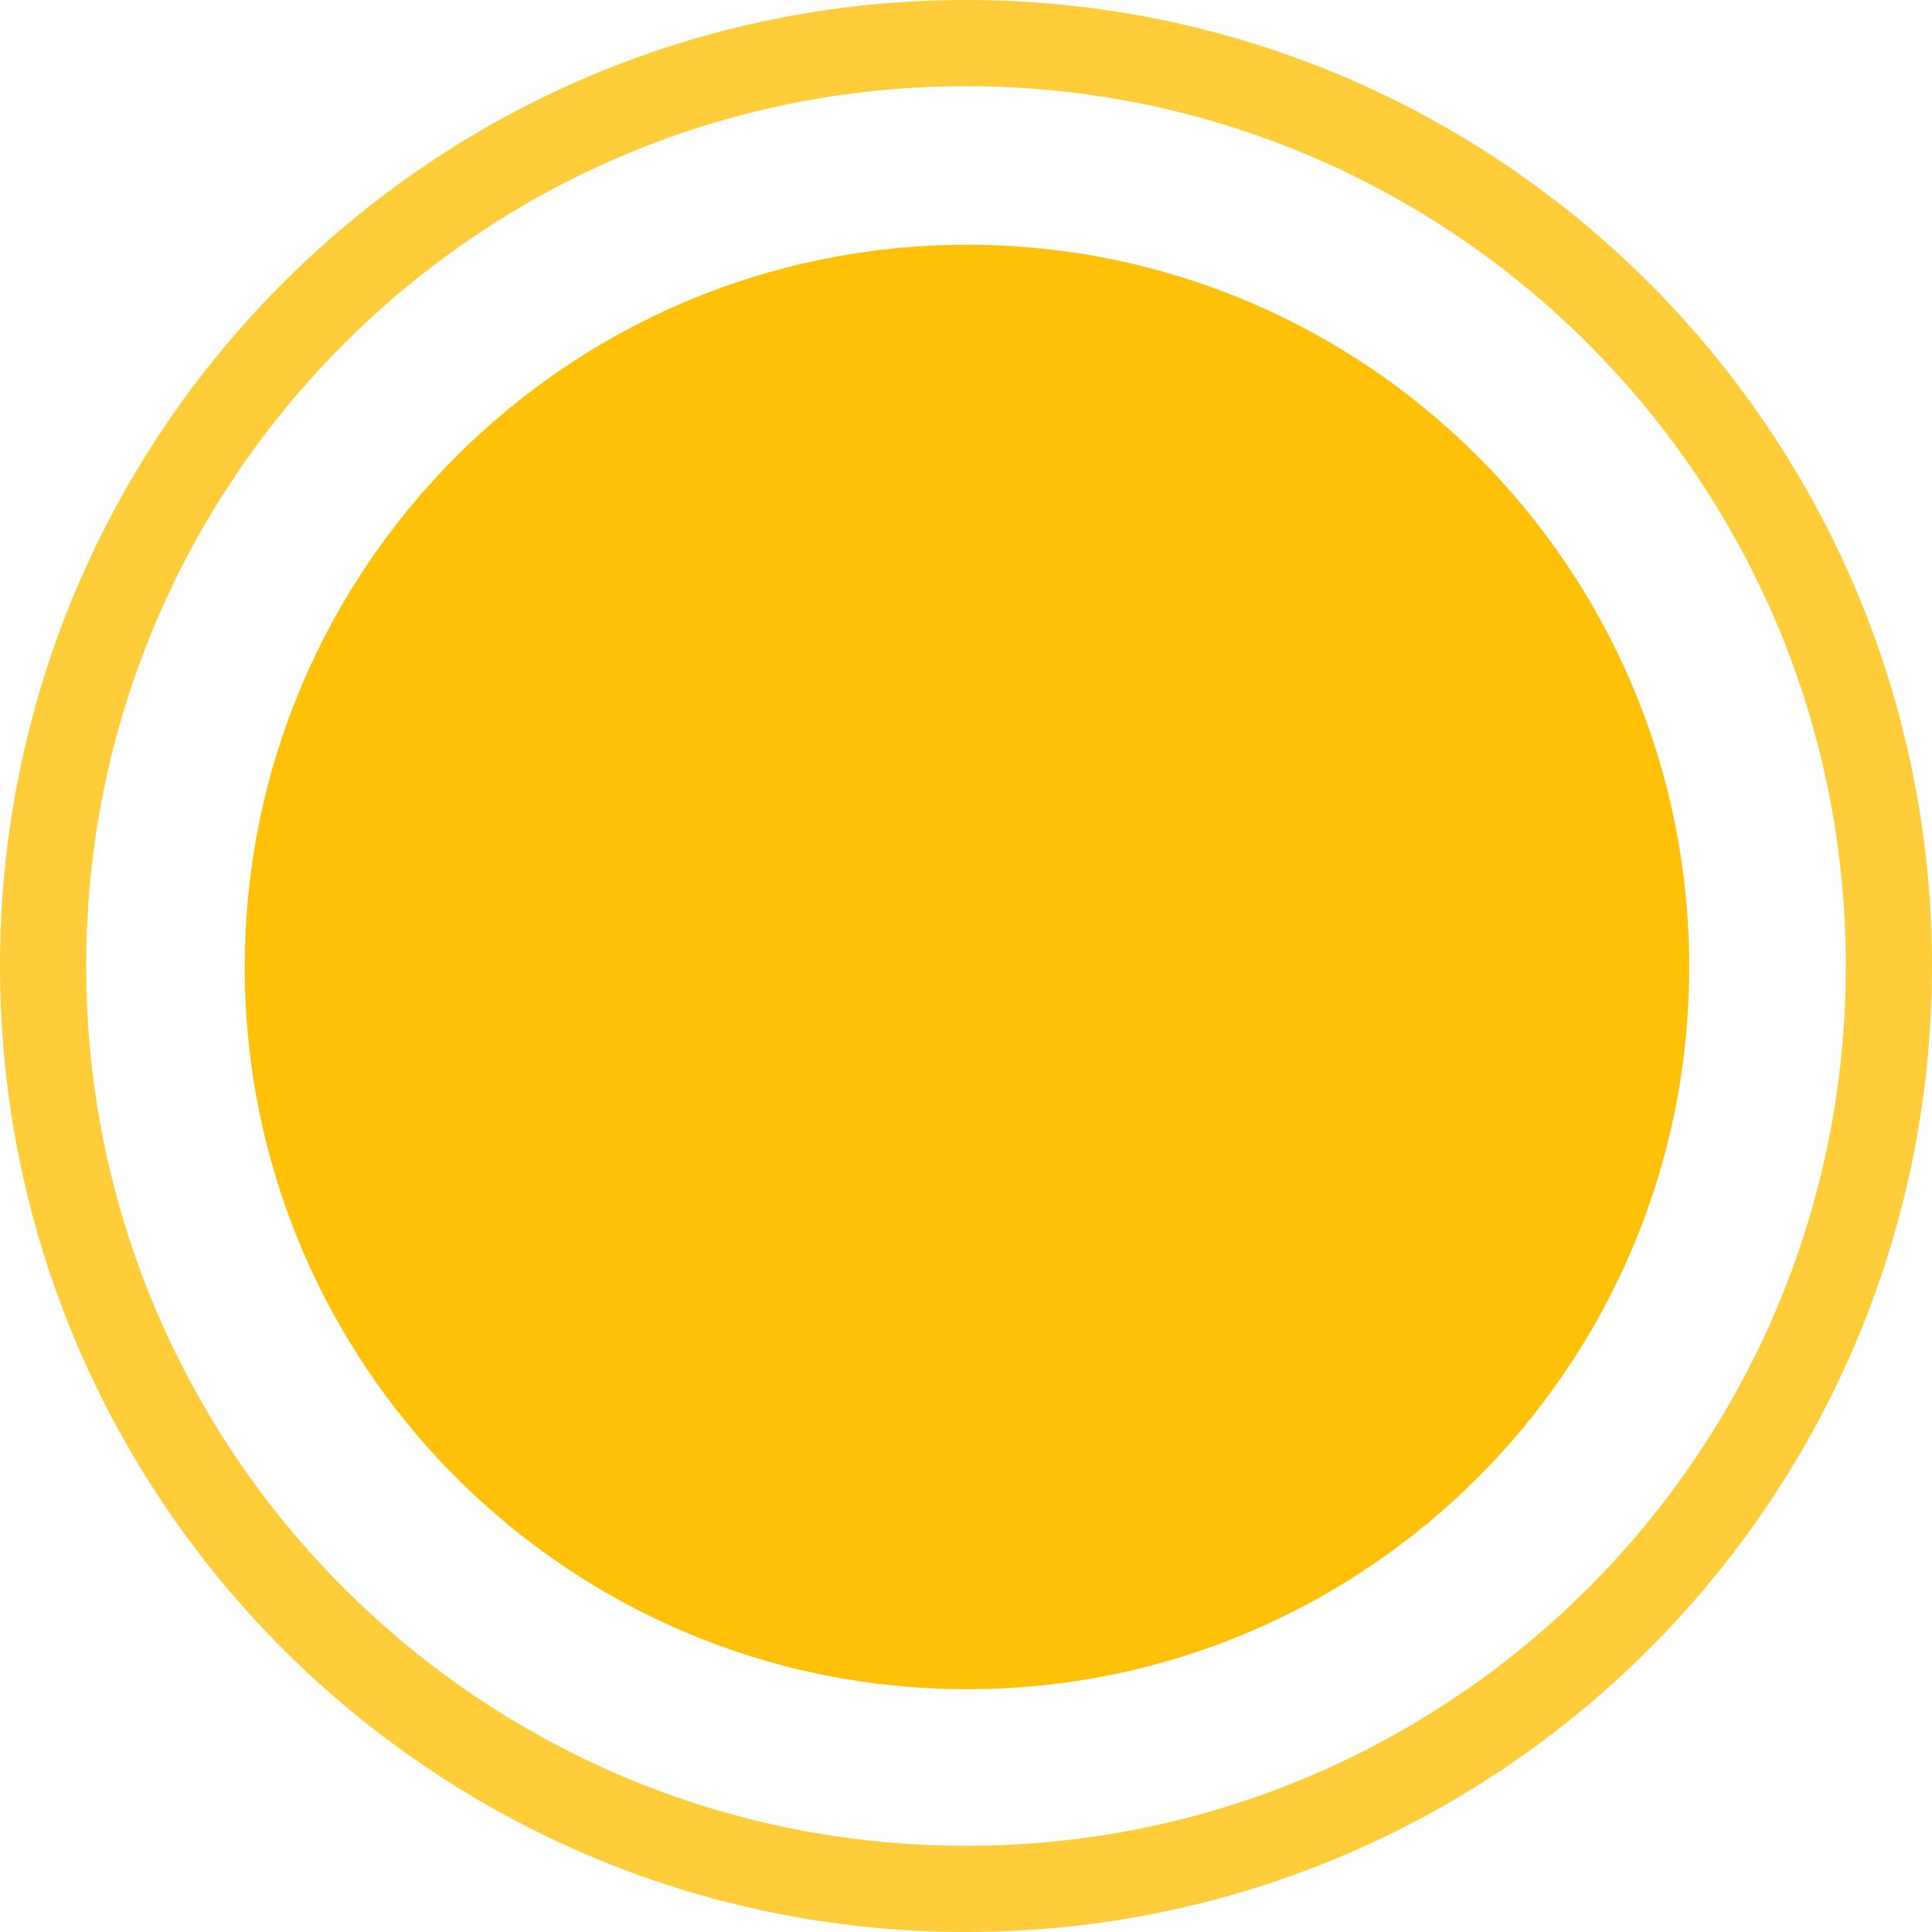
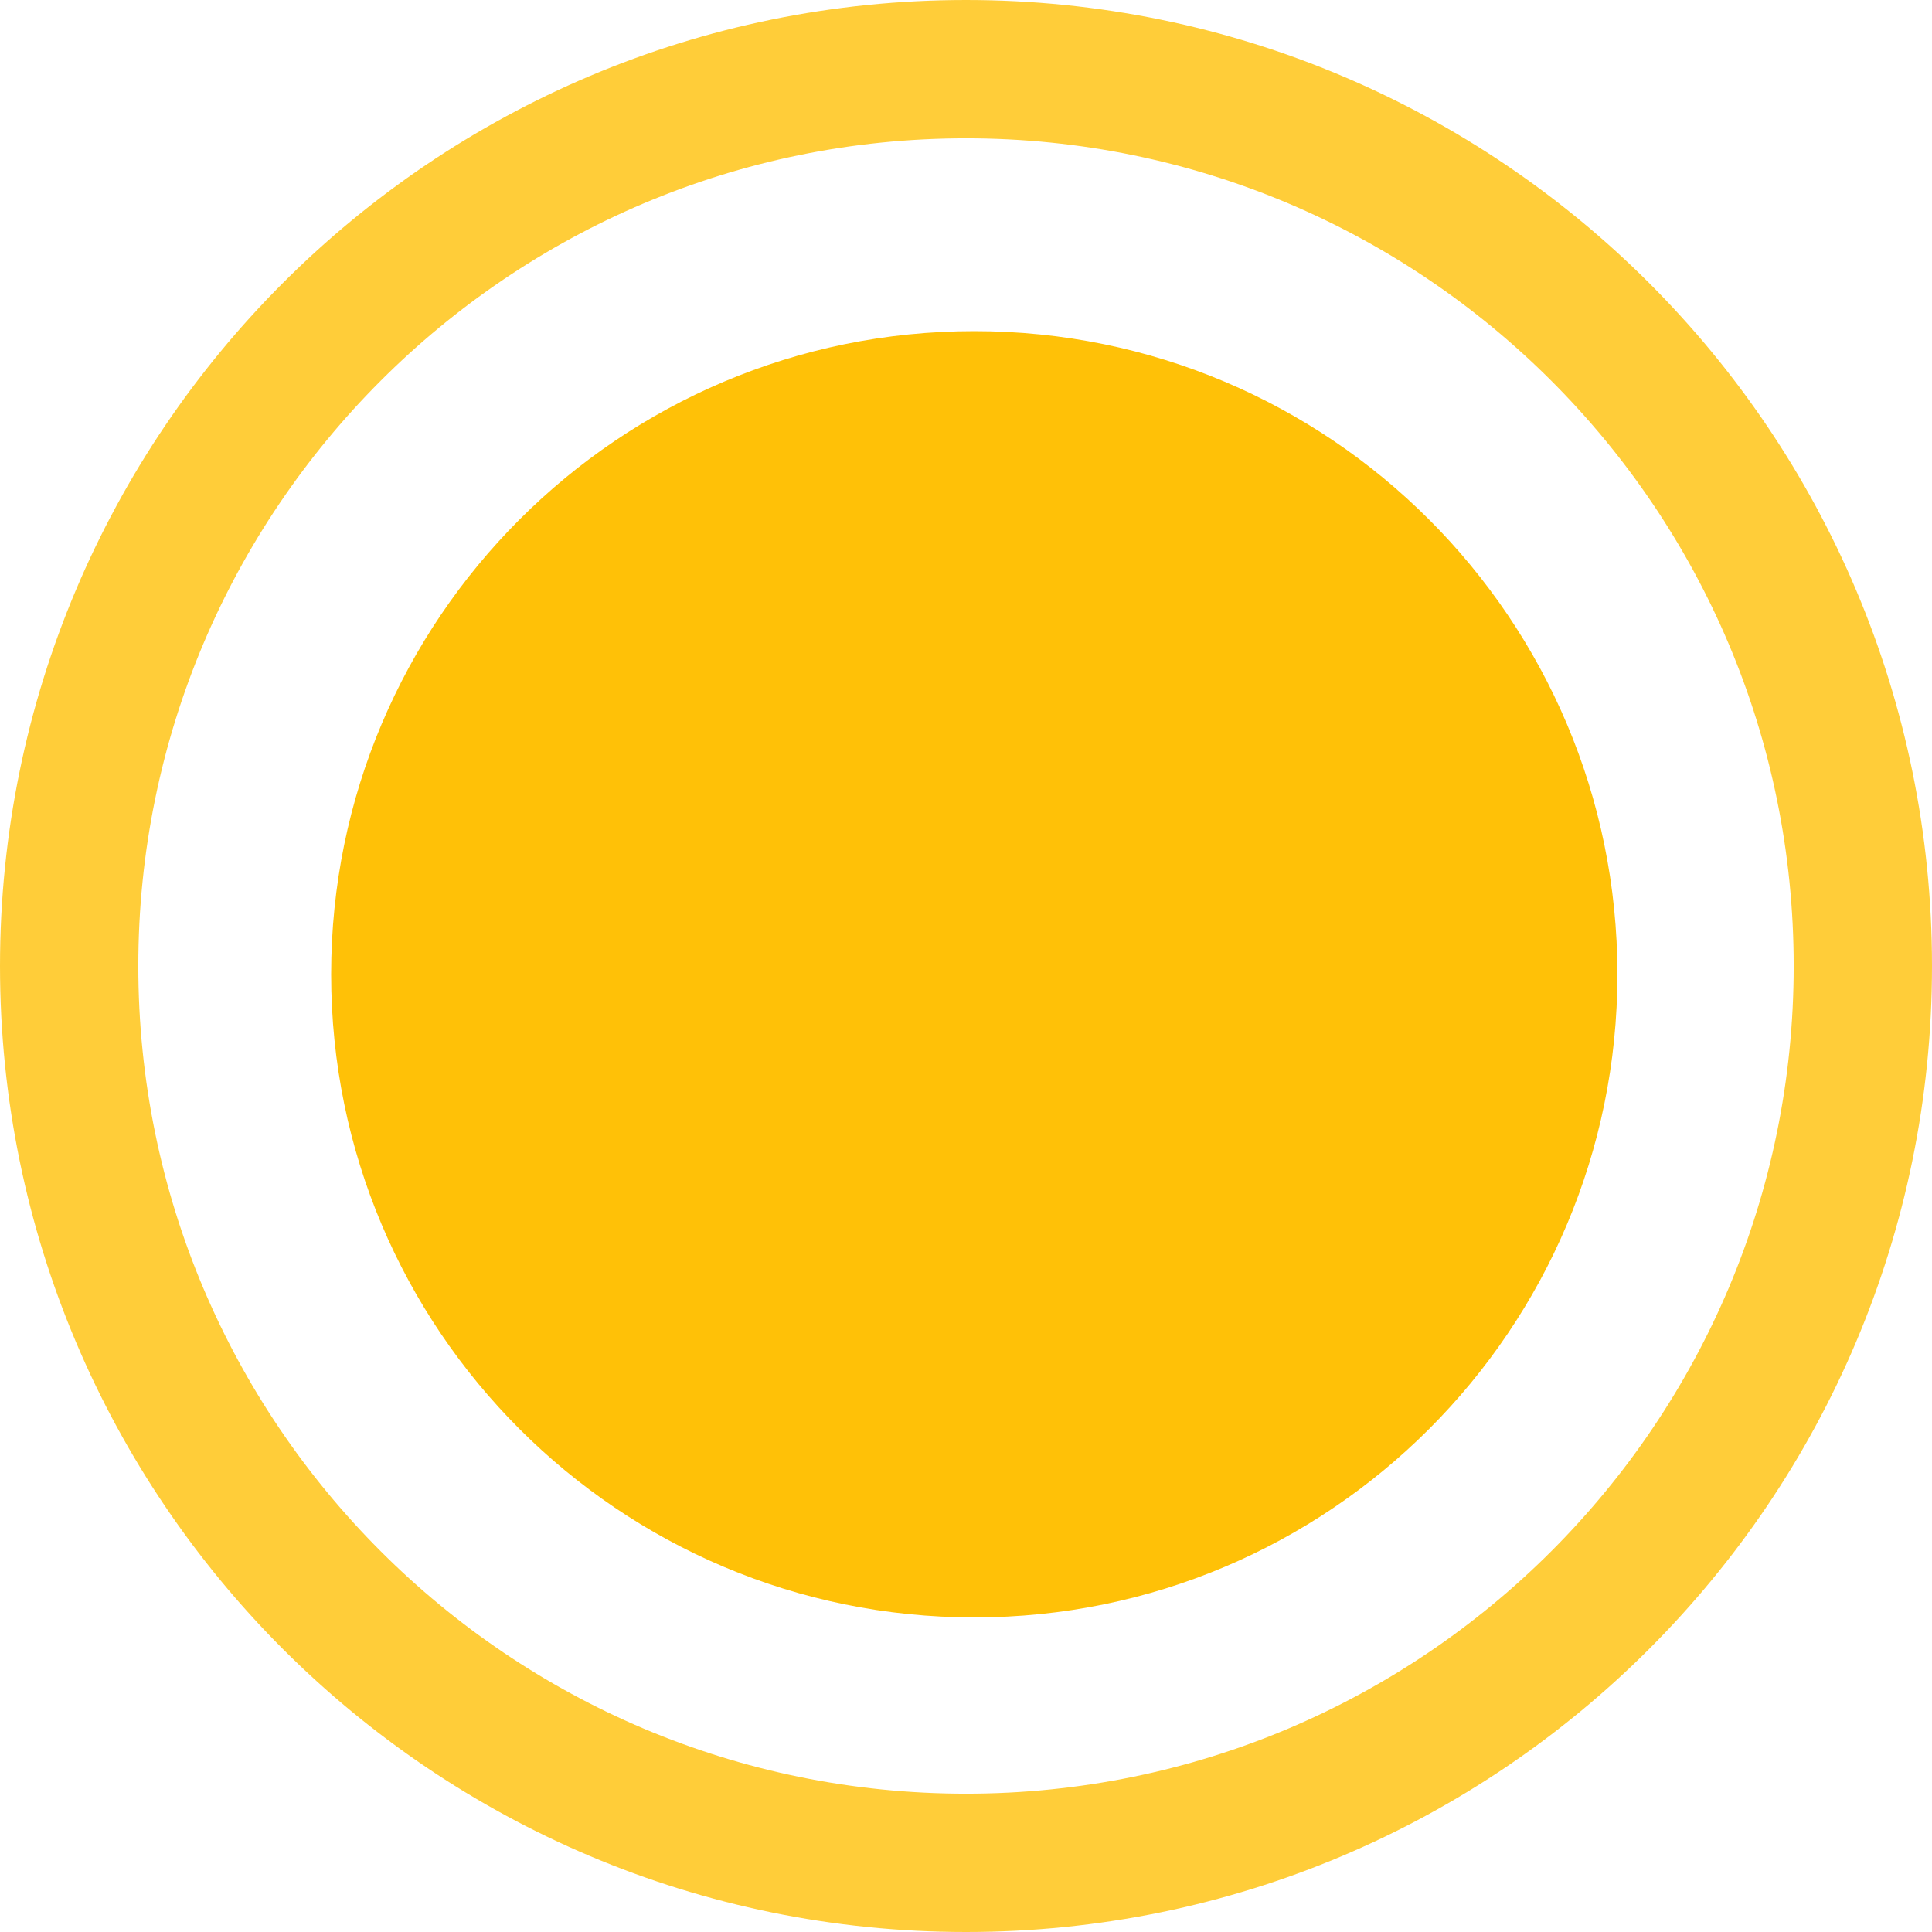
- <svg xmlns="http://www.w3.org/2000/svg" id="Capa_1" data-name="Capa 1" viewBox="0 0 1121 1121">
+ <svg xmlns="http://www.w3.org/2000/svg" id="Capa_1" data-name="Capa 1" viewBox="0 0 1117.5 1117.5">
  <defs>
-     <style>.cls-1{opacity:0.8;}.cls-2{fill:none;stroke:#ffc107;stroke-miterlimit:10;stroke-width:50px;}.cls-3{fill:#ffc107;}</style>
+     <style>.cls-1{opacity:0.8;}.cls-2{fill:none;stroke:#ffc107;stroke-miterlimit:10;stroke-width:80px;}.cls-3{fill:#ffc107;}</style>
  </defs>
  <g class="cls-1">
-     <circle class="cls-2" cx="560.5" cy="560.5" r="535.5" />
+     <circle class="cls-2" cx="558.75" cy="558.75" r="518.75" />
  </g>
-   <circle class="cls-3" cx="561.08" cy="561.08" r="419.06" />
+   <circle class="cls-3" cx="563.54" cy="563.54" r="372" />
</svg>
